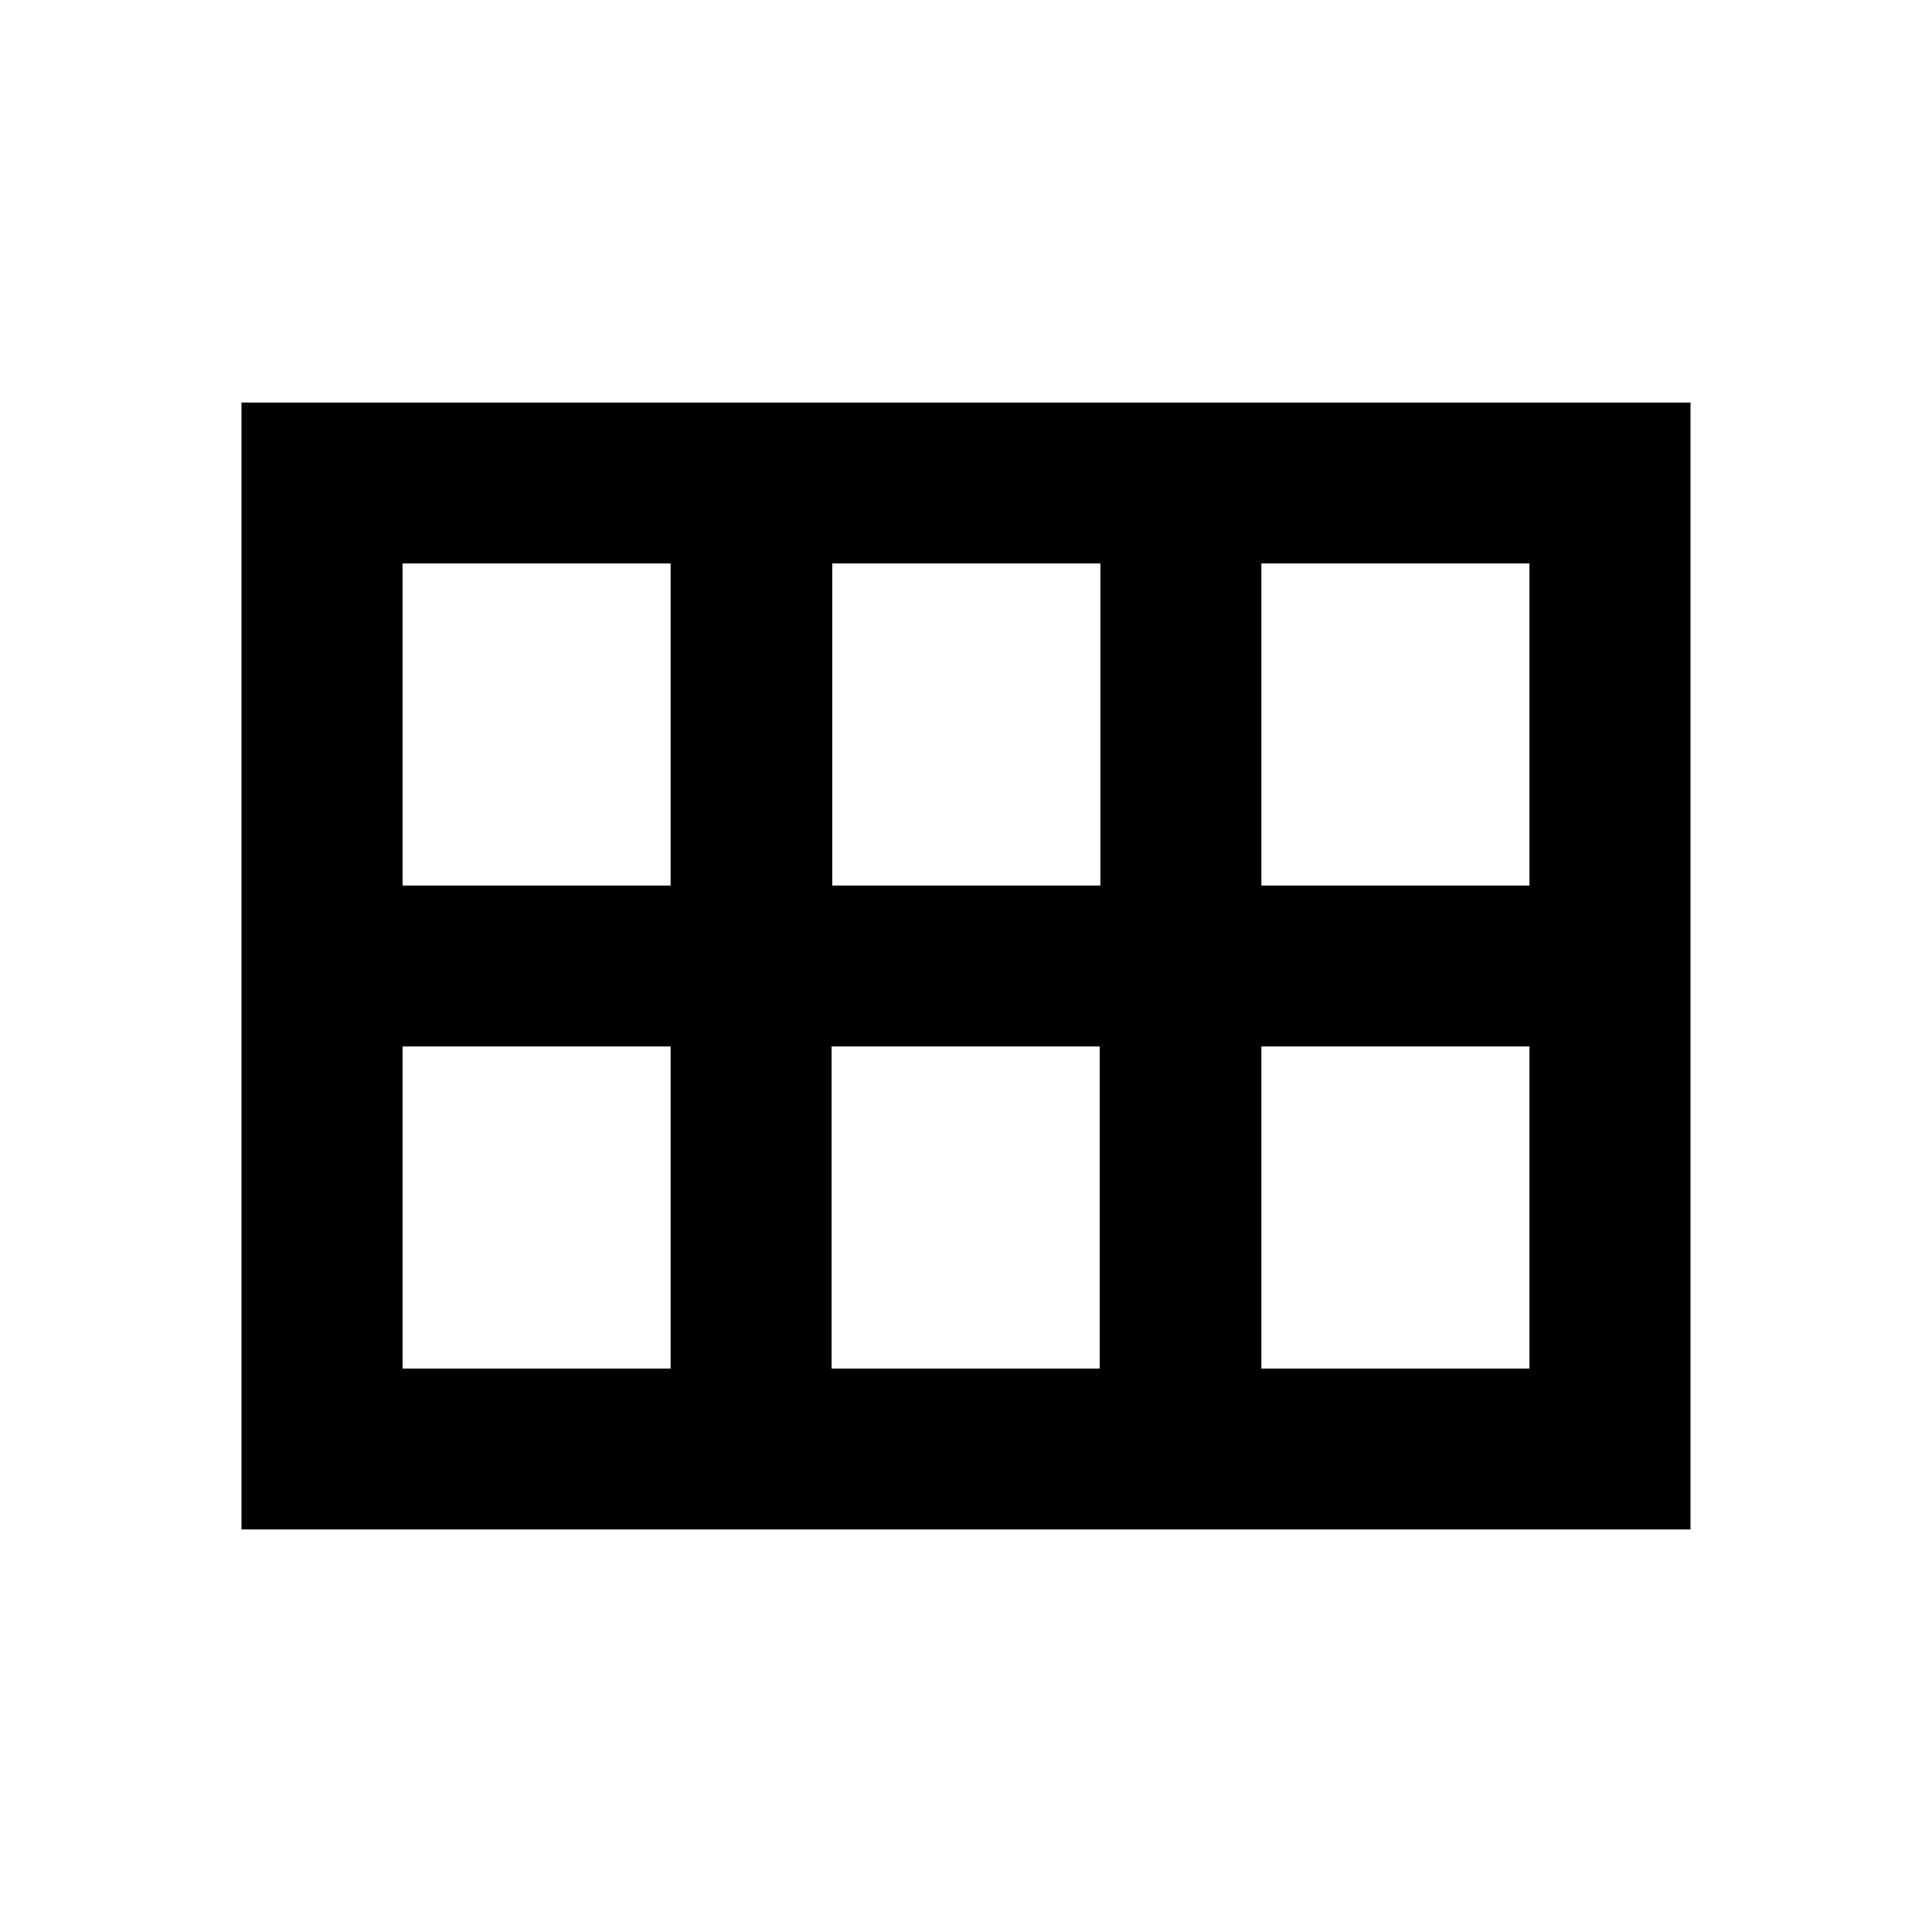
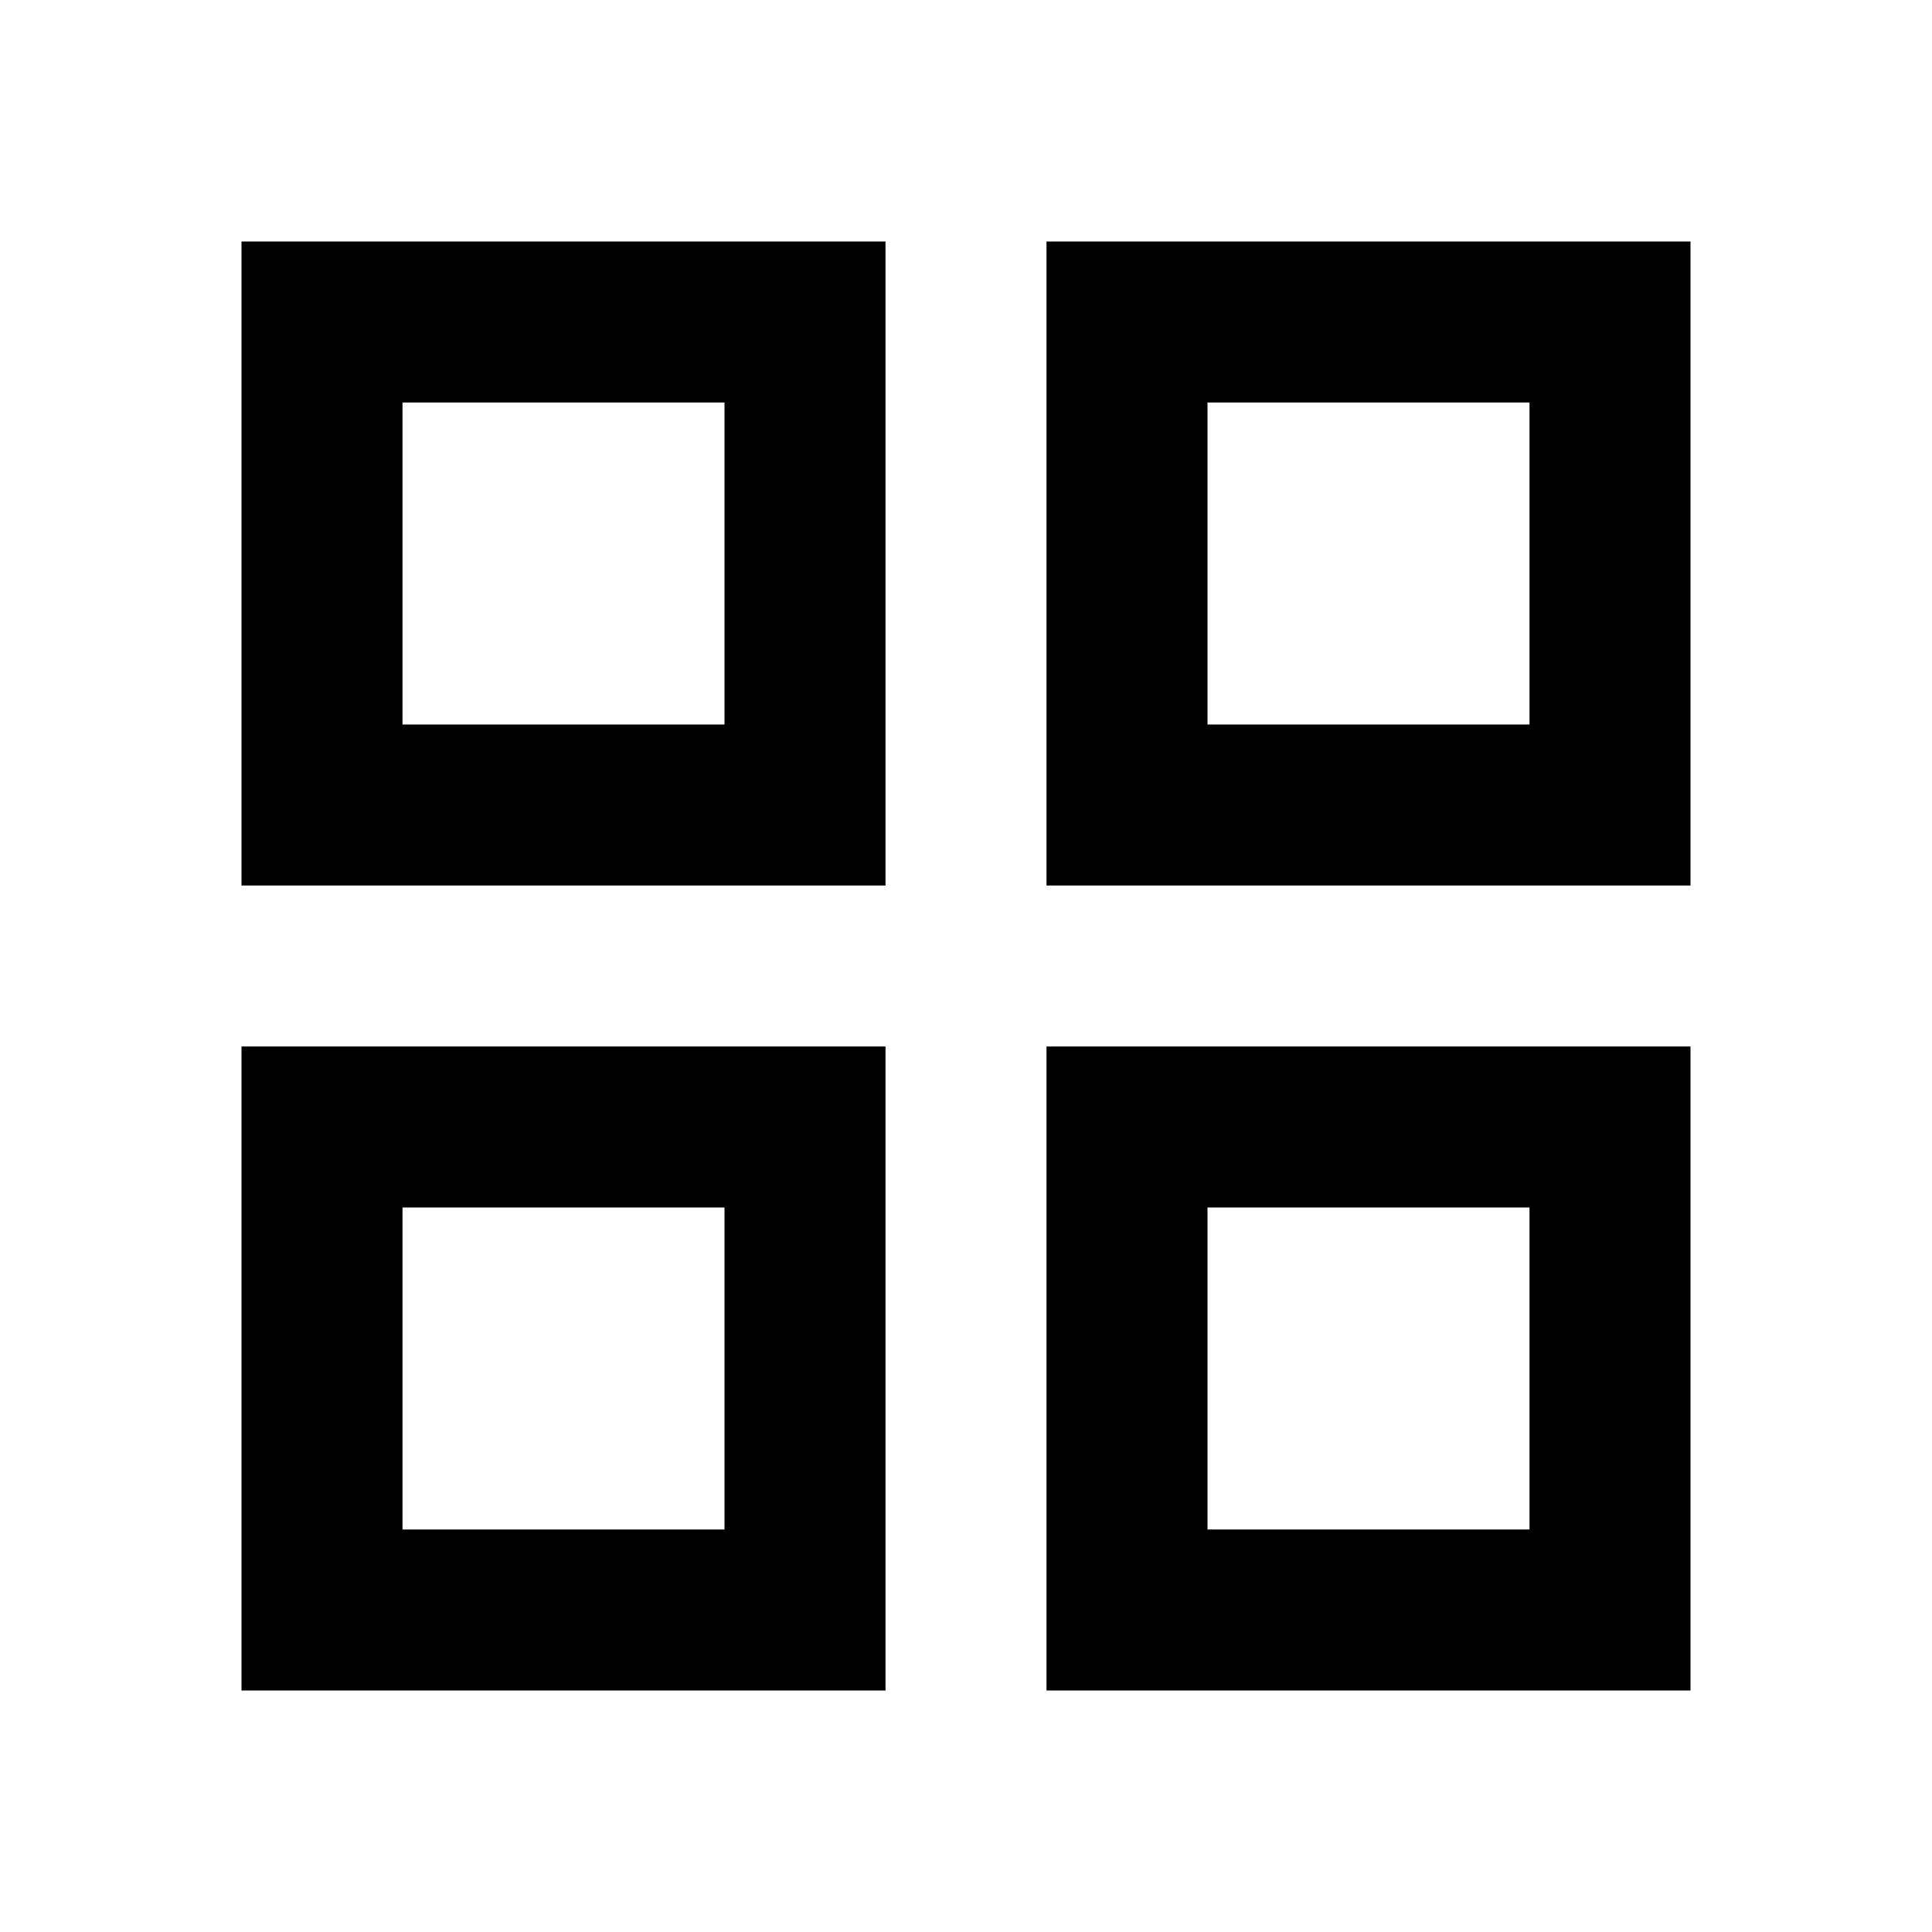
<svg xmlns="http://www.w3.org/2000/svg" viewBox="0 0 24 24" fill="none">
-   <path d="M3 5v14h18V5H3zm16 6h-3.33V7H19v4zm-5.33 0h-3.33V7h3.33v4zM8.33 7v4H5V7h3.33zM5 17v-4h3.33v4H5zm5.33 0v-4h3.33v4h-3.33zm5.34 0v-4H19v4h-3.33z" fill="currentColor" />
+   <path d="M3 3v8h8V3H3zm6 6H5V5h4v4zm-6 4v8h8v-8H3zm6 6H5v-4h4v4zm4-16v8h8V3h-8zm6 6h-4V5h4v4zm-6 4v8h8v-8h-8zm6 6h-4v-4h4v4z" fill="currentColor" />
</svg>
